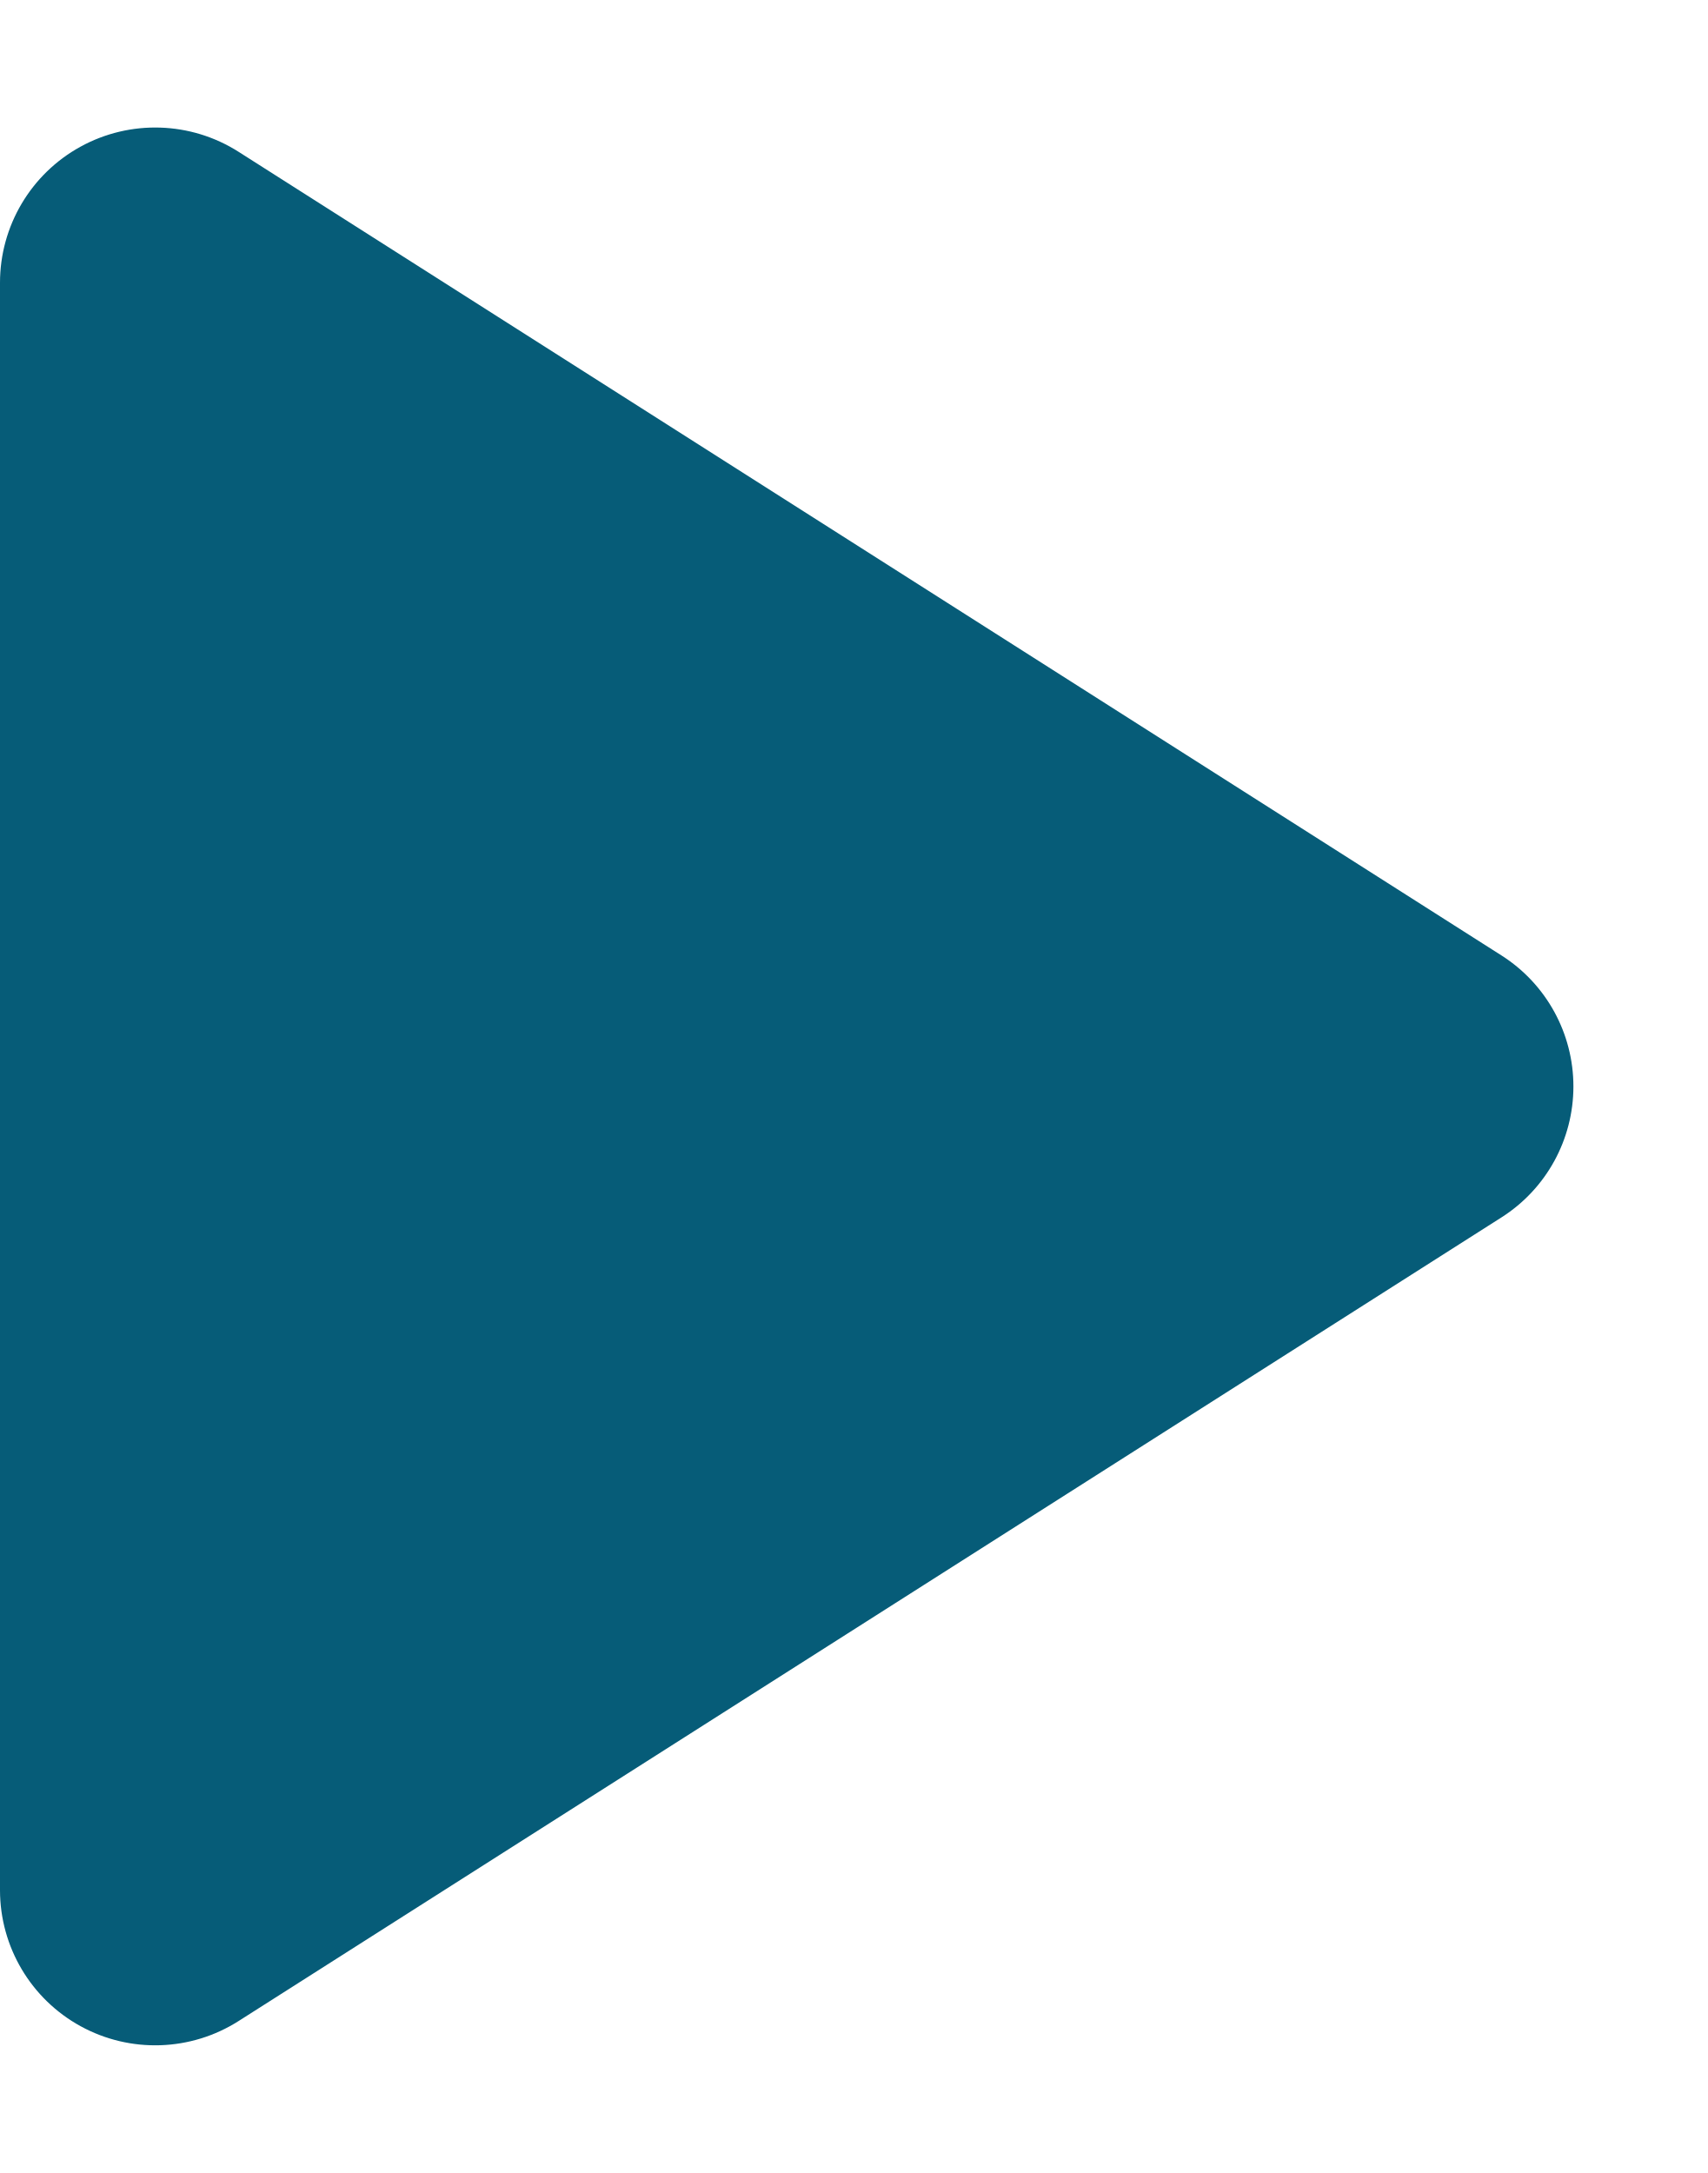
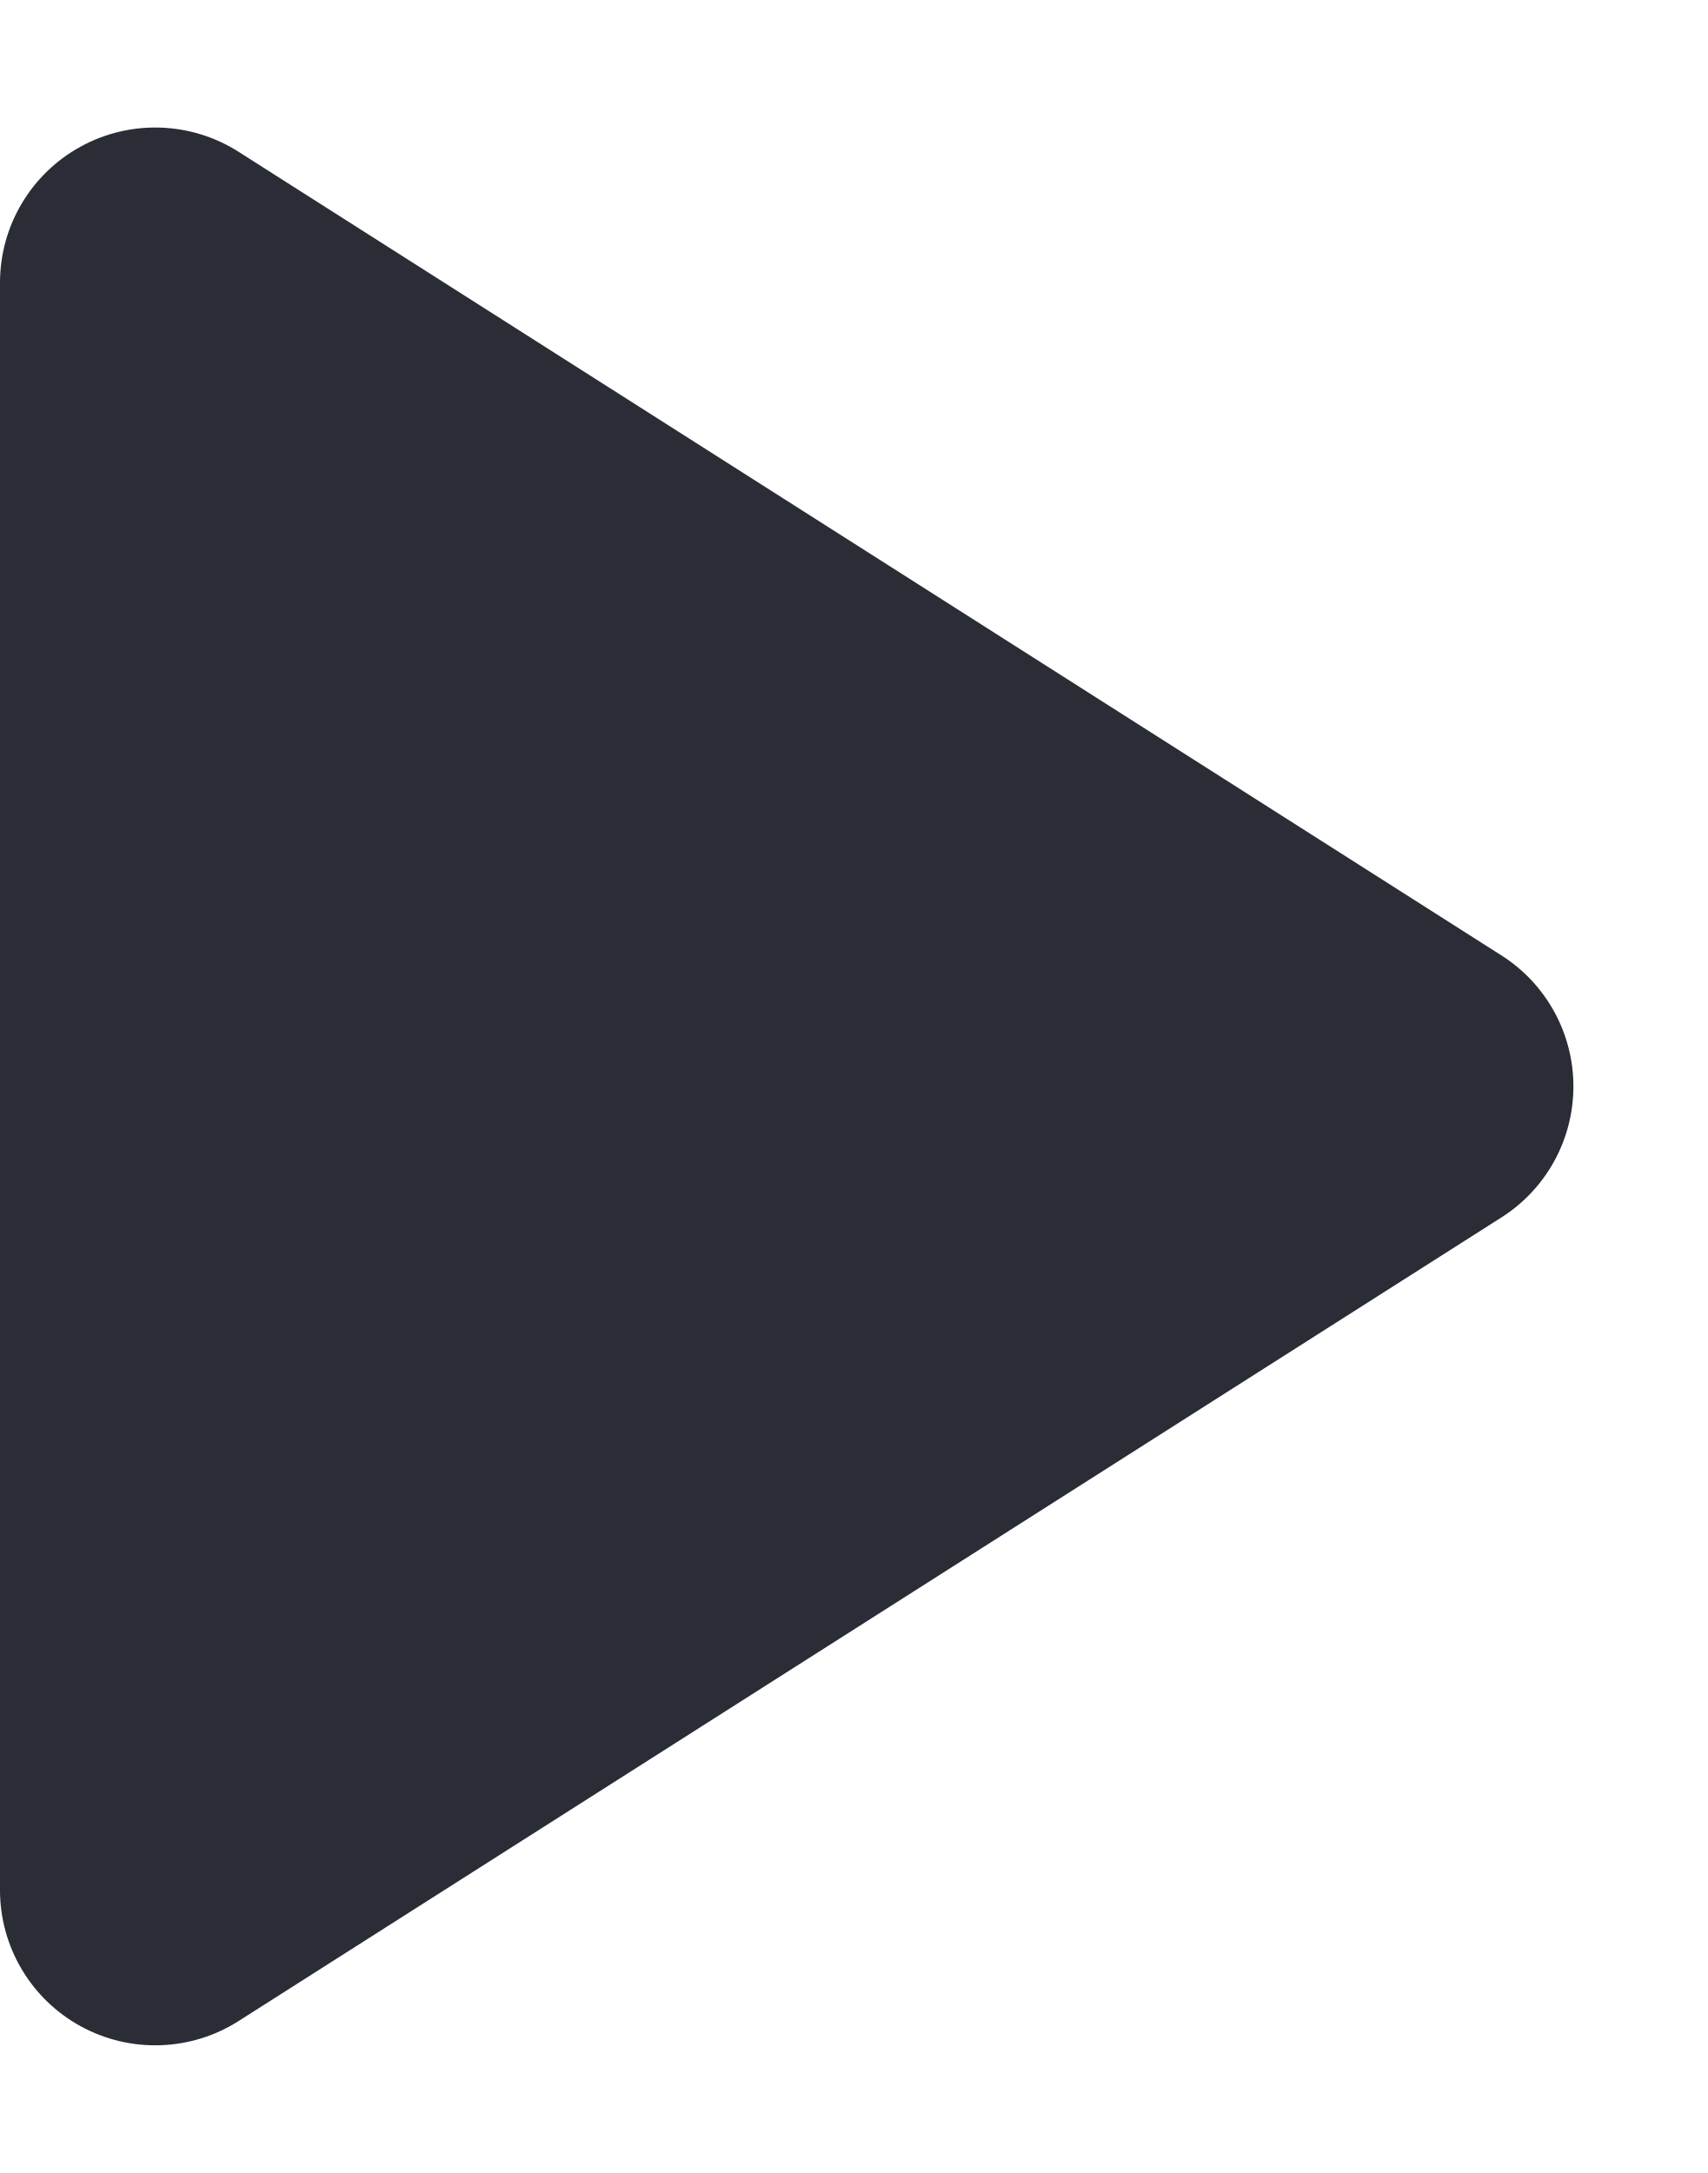
<svg xmlns="http://www.w3.org/2000/svg" width="11" height="14" viewBox="0 0 11 14">
-   <path id="tr" d="M6.156,1.326a1,1,0,0,1,1.687,0l5.178,8.137A1,1,0,0,1,12.178,11H1.822A1,1,0,0,1,.978,9.463Z" transform="translate(11) rotate(90)" fill="#065c78" />
+   <path id="Многоугольник_5" data-name="Многоугольник 5" d="M6.156,1.326a1,1,0,0,1,1.687,0l5.178,8.137A1,1,0,0,1,12.178,11H1.822A1,1,0,0,1,.978,9.463Z" transform="translate(11) rotate(90)" fill="#2a2c36" />
</svg>
